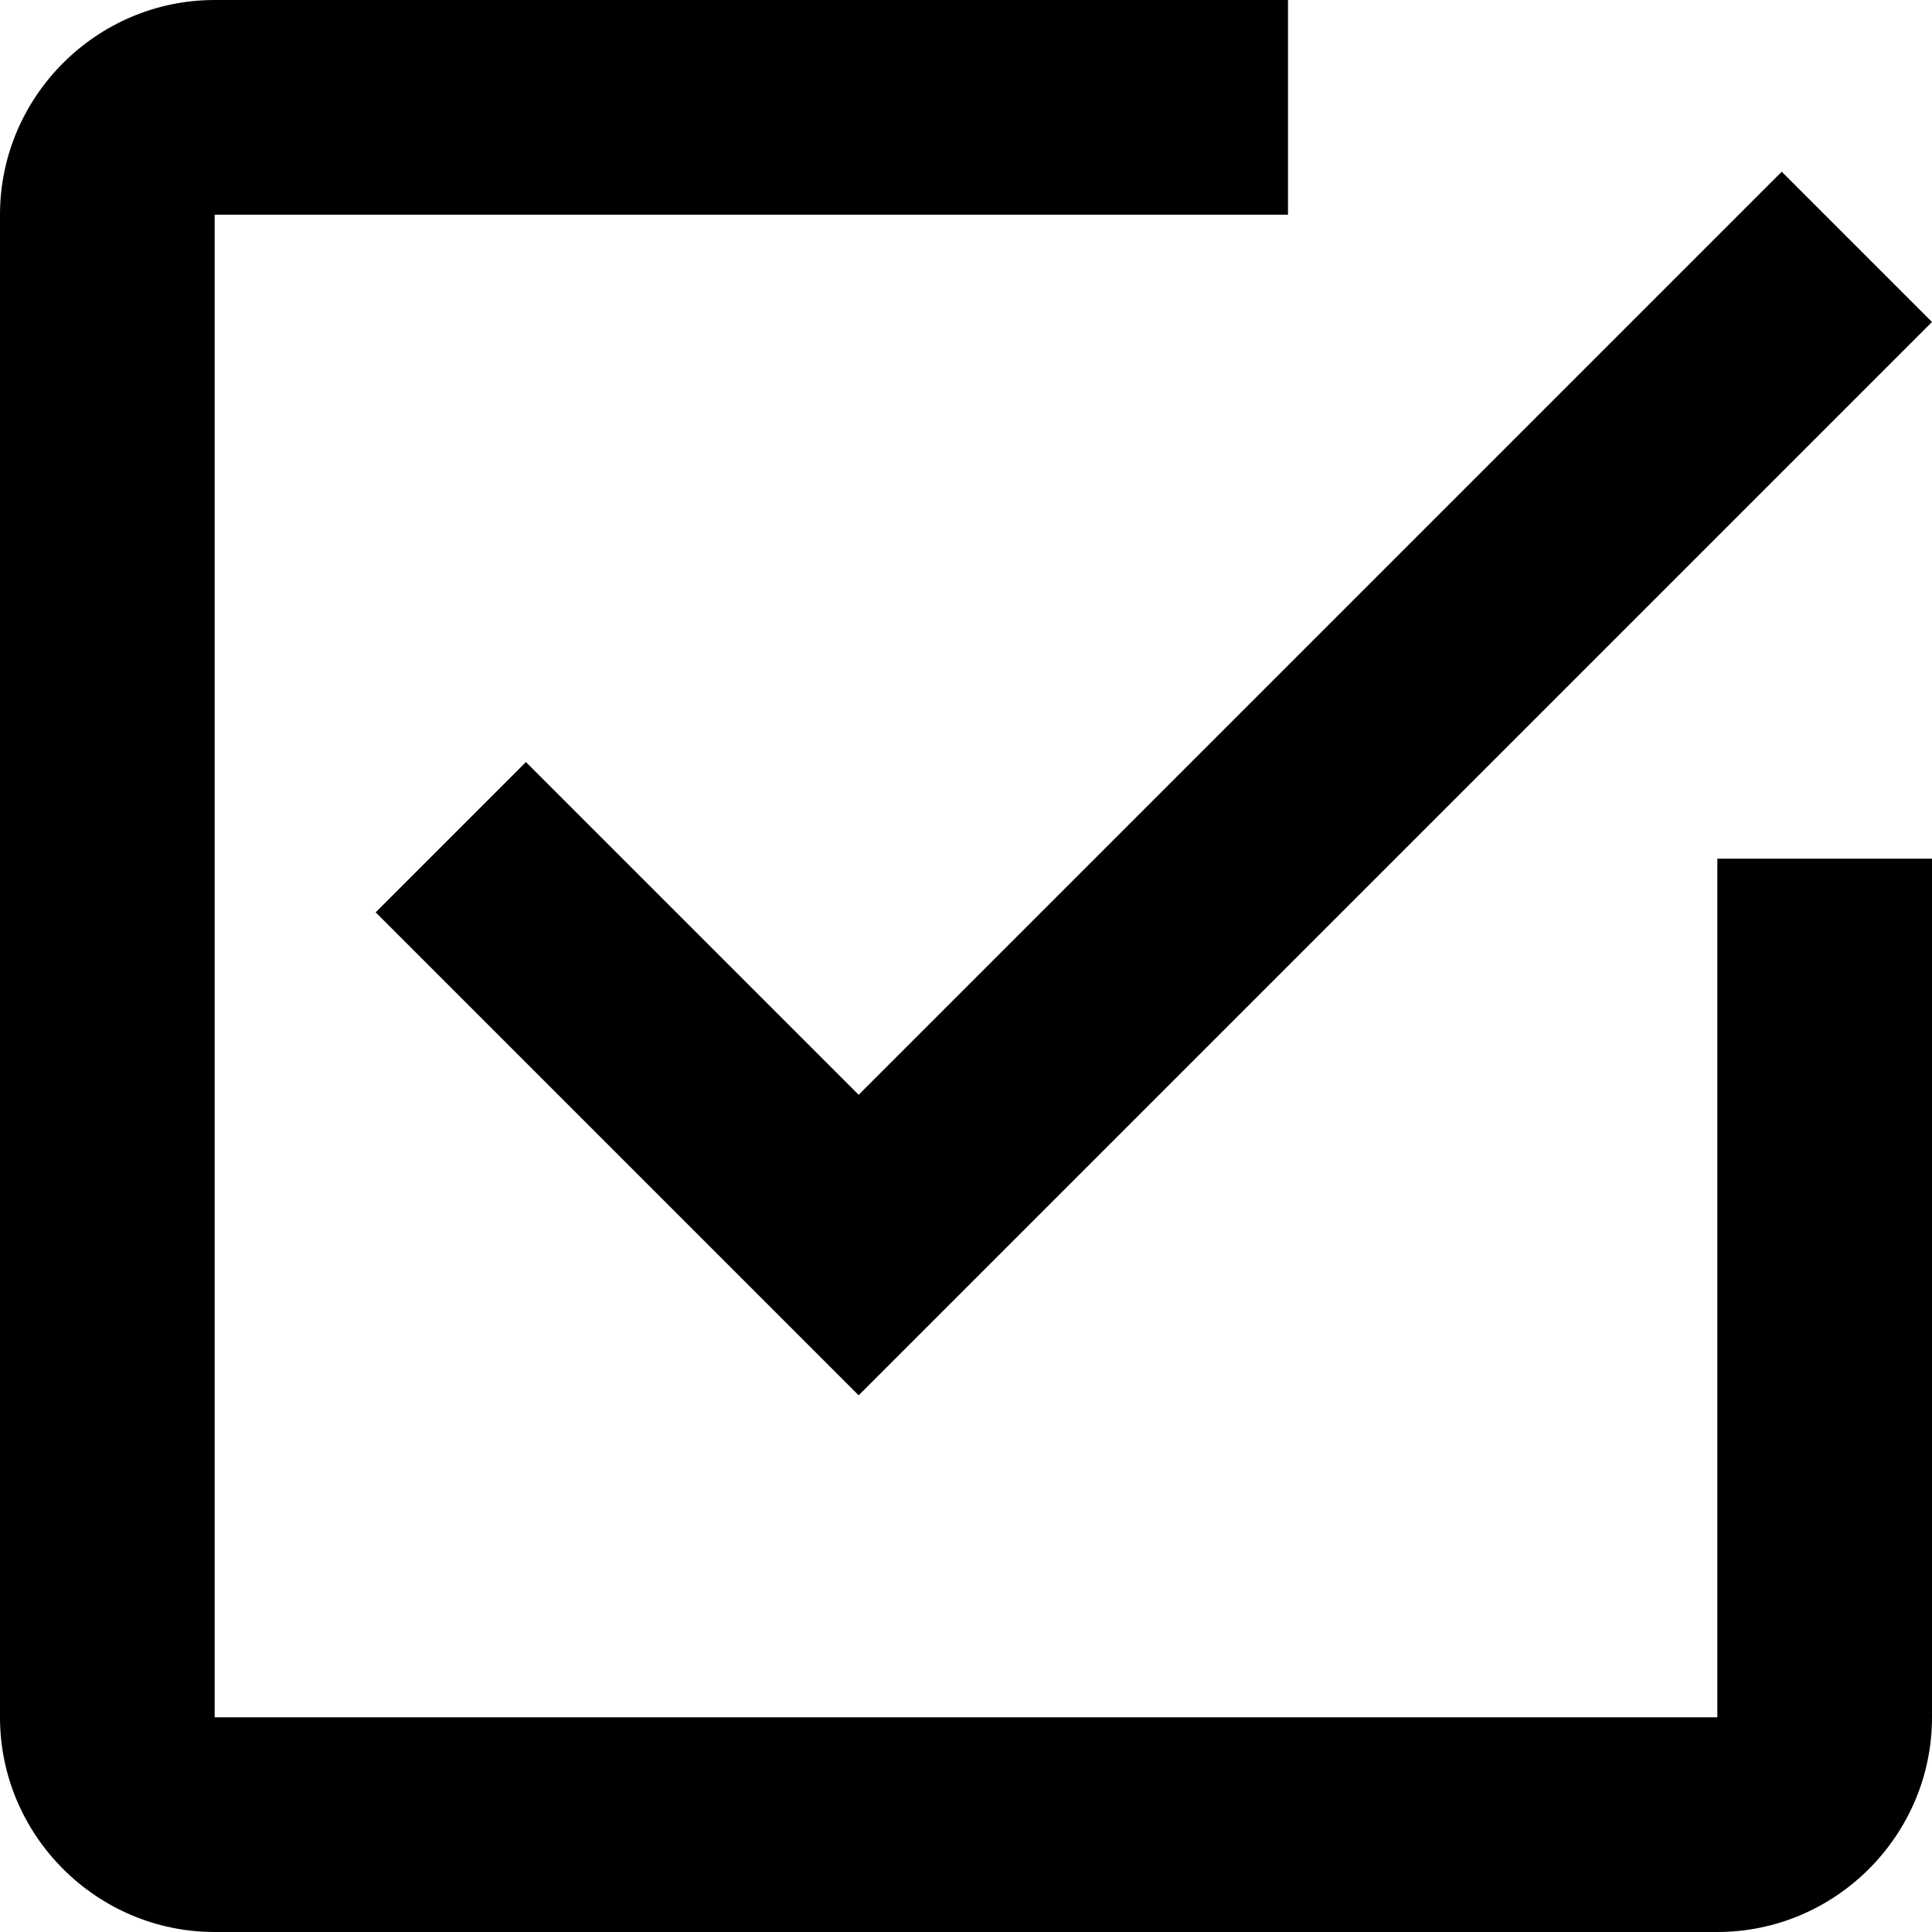
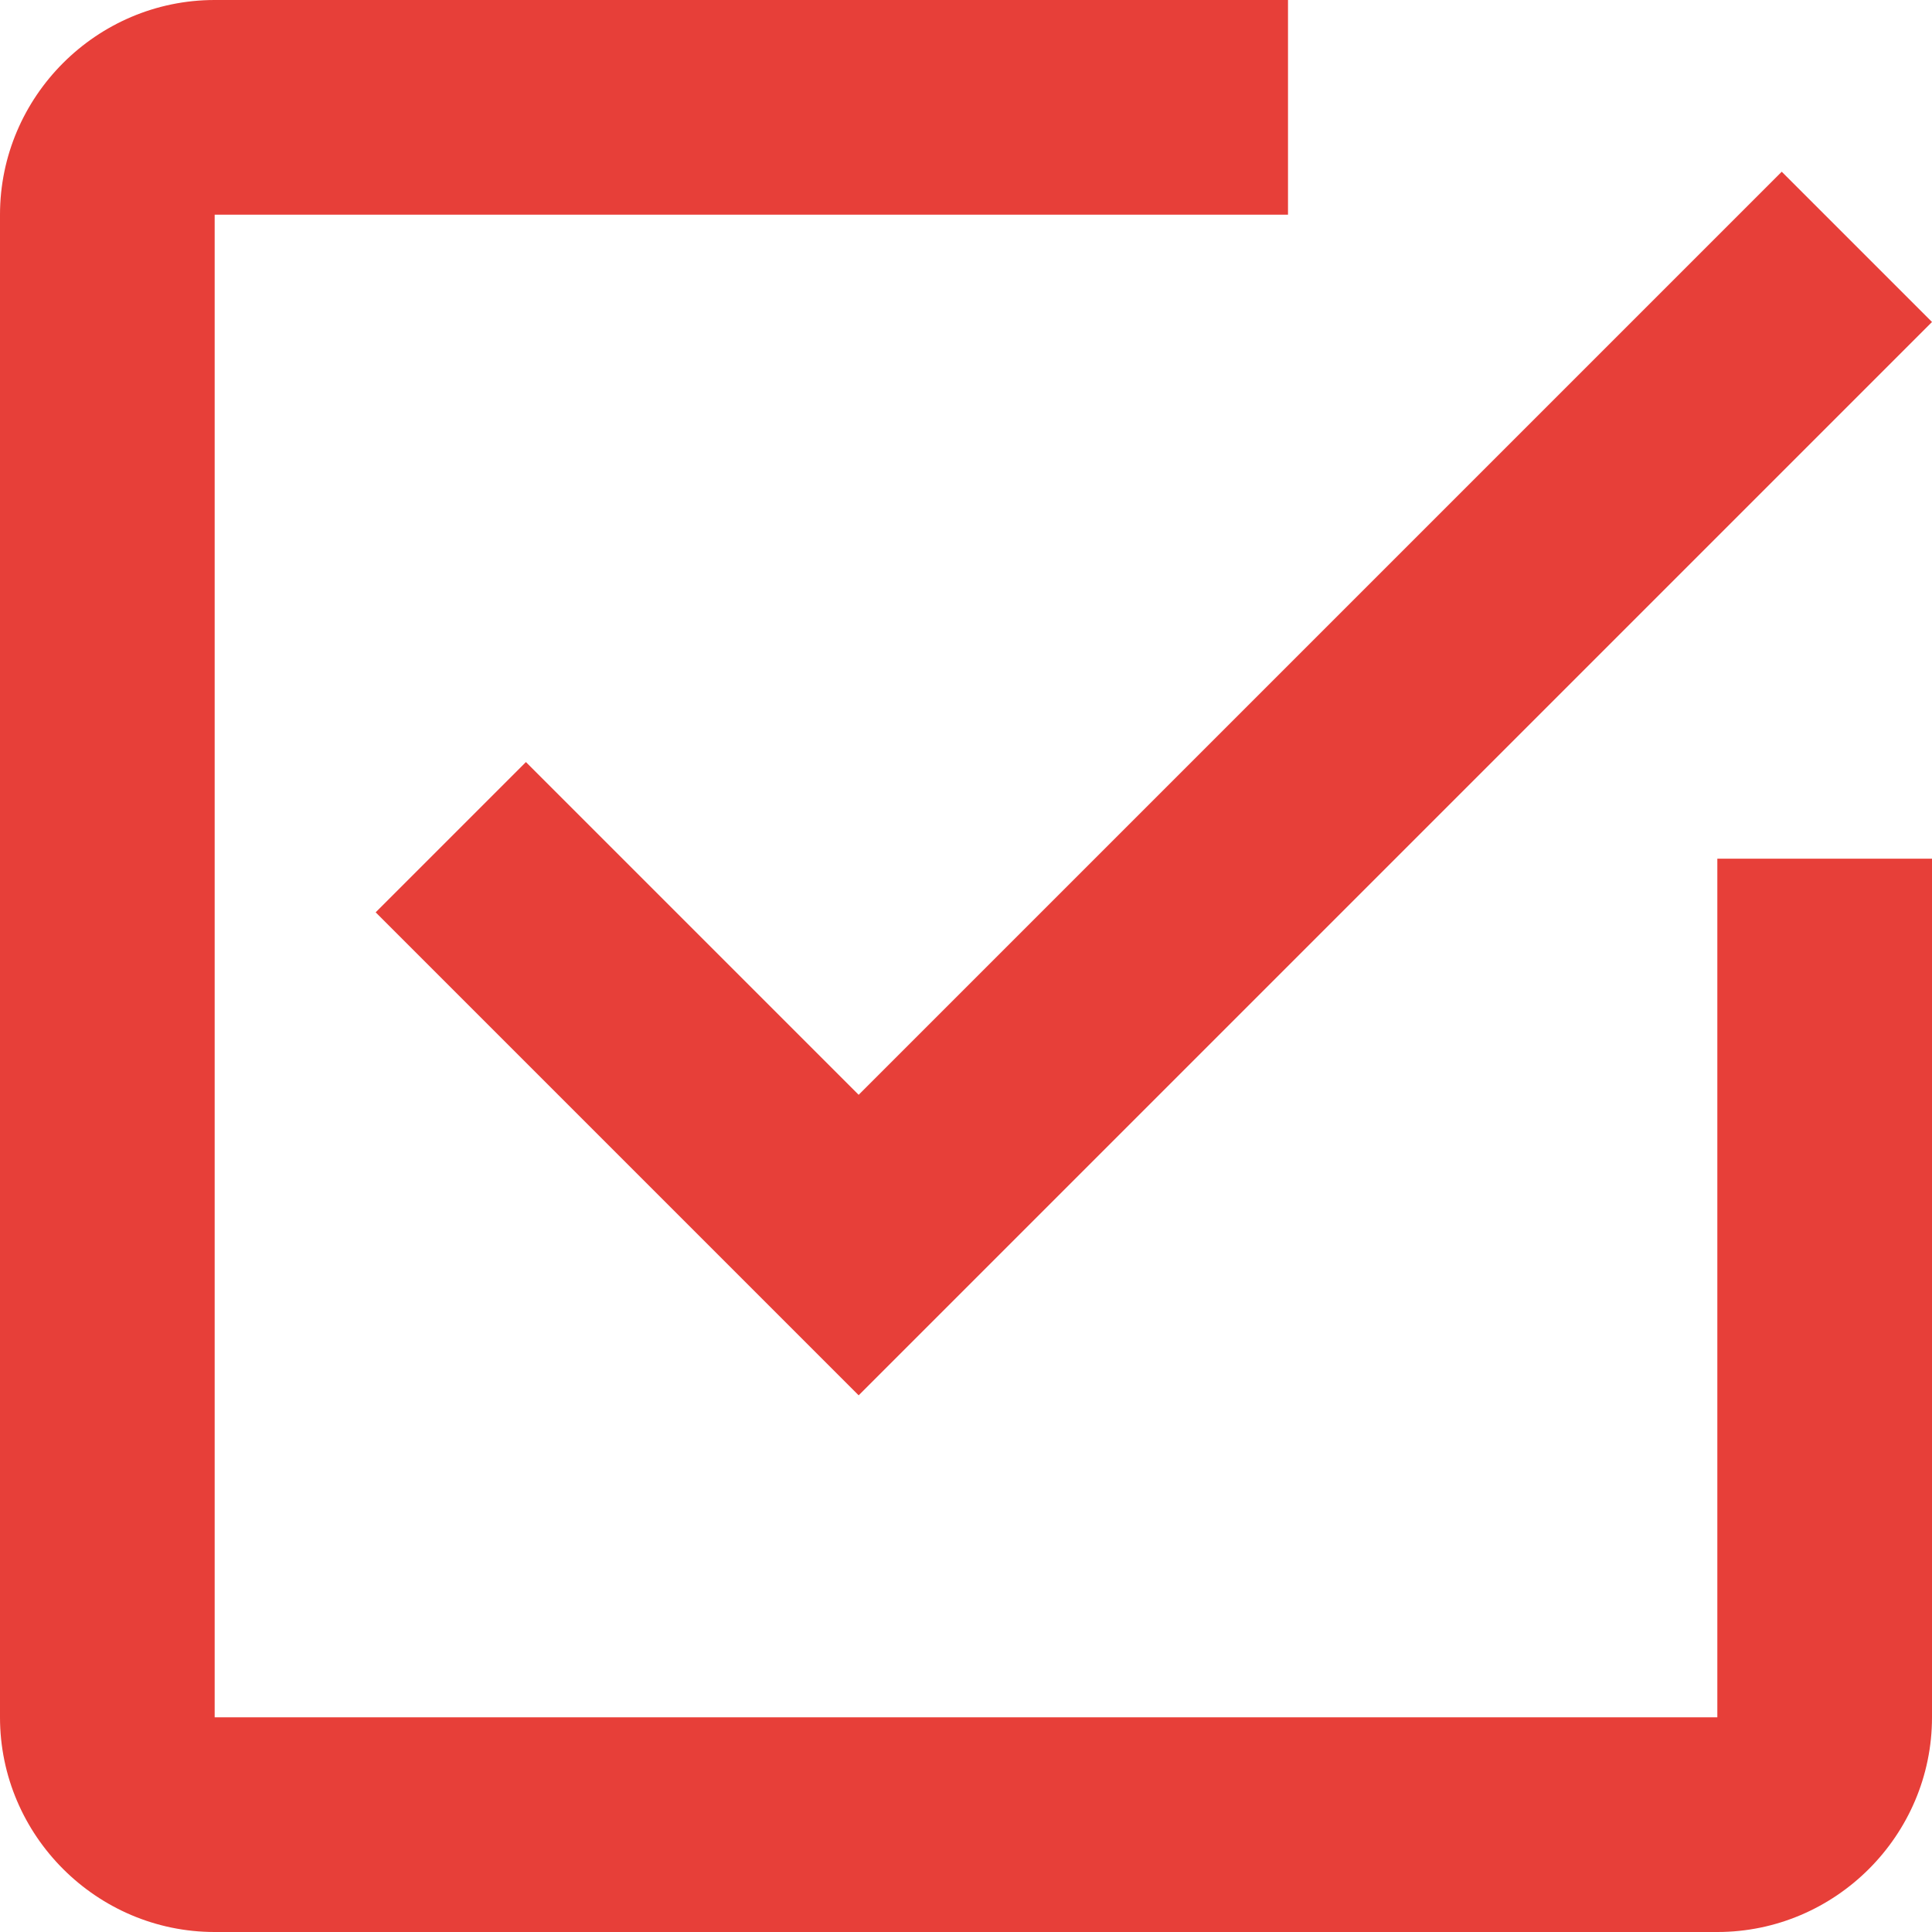
<svg xmlns="http://www.w3.org/2000/svg" version="1.1" id="Capa_1" x="0px" y="0px" width="459px" height="459px" viewBox="0 0 459 459" style="enable-background:new 0 0 459 459;" xml:space="preserve">
  <g>
    <g id="check-box-outline">
-       <path d="M124.95,181.05l-35.7,35.7L204,331.5l255-255l-35.7-35.7L204,260.1L124.95,181.05z M408,408H51V51h255V0H51    C22.95,0,0,22.95,0,51v357c0,28.05,22.95,51,51,51h357c28.05,0,51-22.95,51-51V204h-51V408z" />
+       <path style="fill:#E73F39" d="M124.95,181.05l-35.7,35.7L204,331.5l255-255l-35.7-35.7L204,260.1L124.95,181.05z M408,408H51V51h255V0H51    C22.95,0,0,22.95,0,51v357c0,28.05,22.95,51,51,51h357c28.05,0,51-22.95,51-51V204h-51V408z" />
    </g>
  </g>
</svg>
